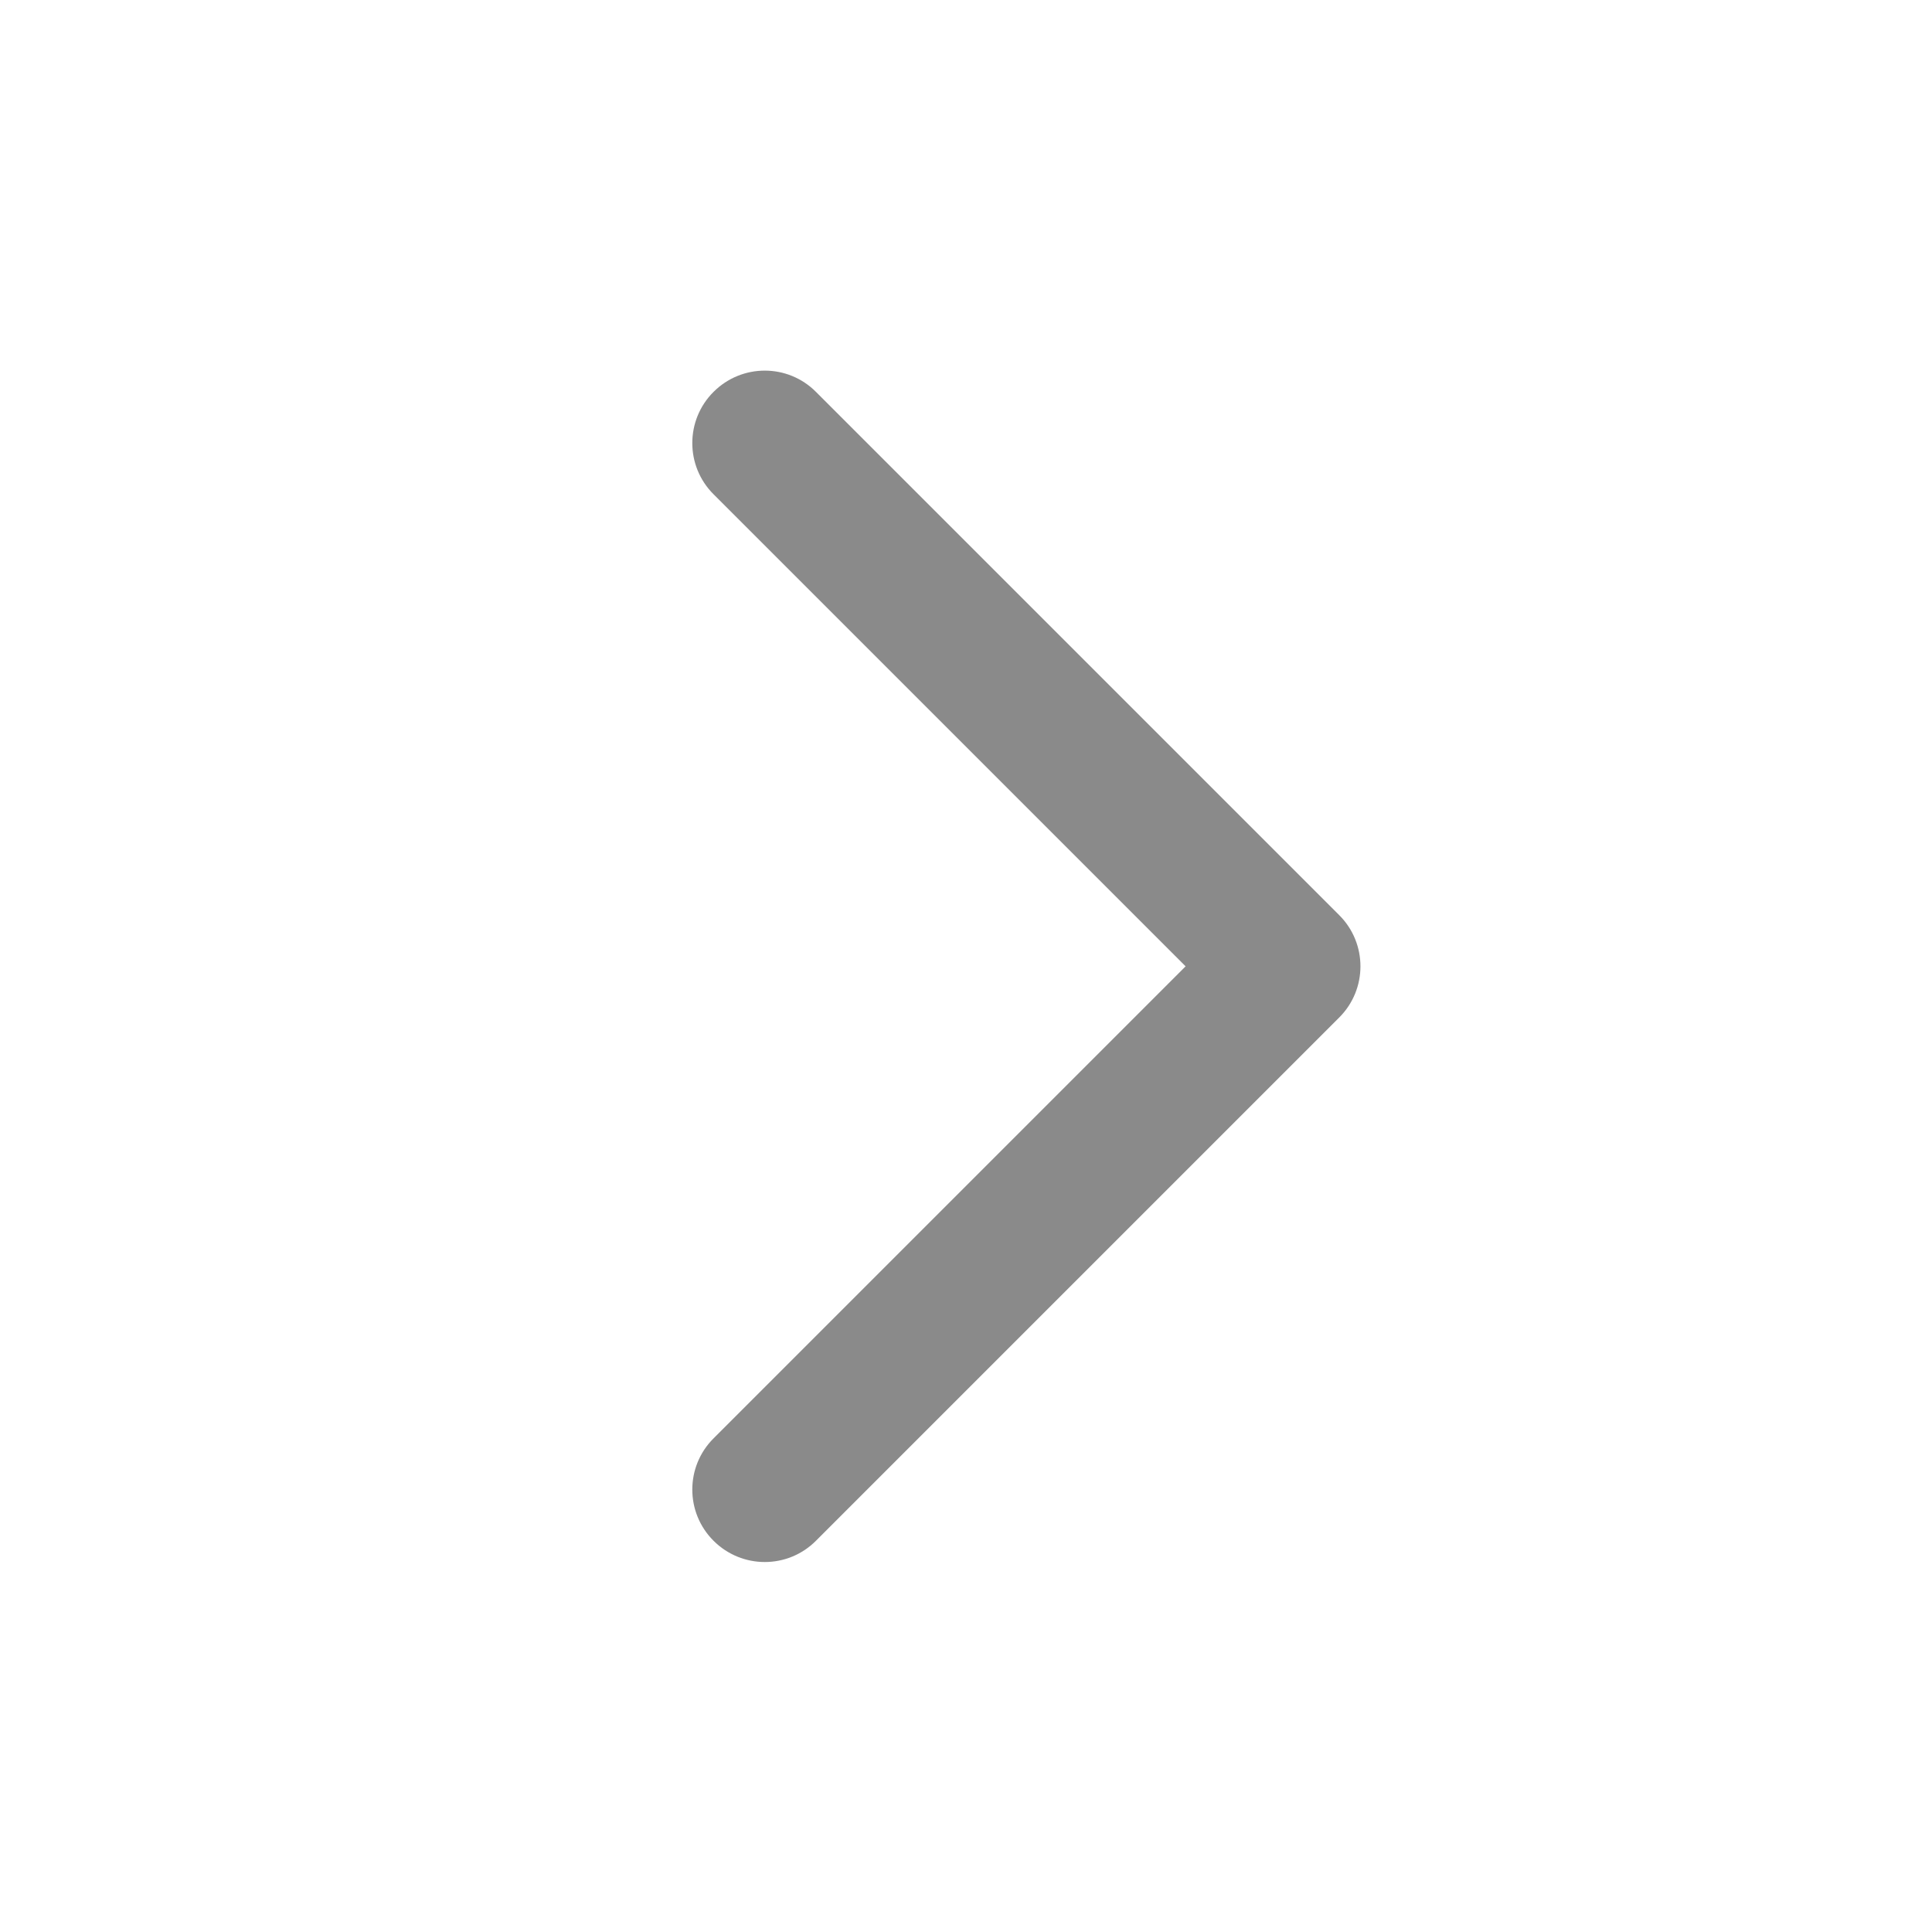
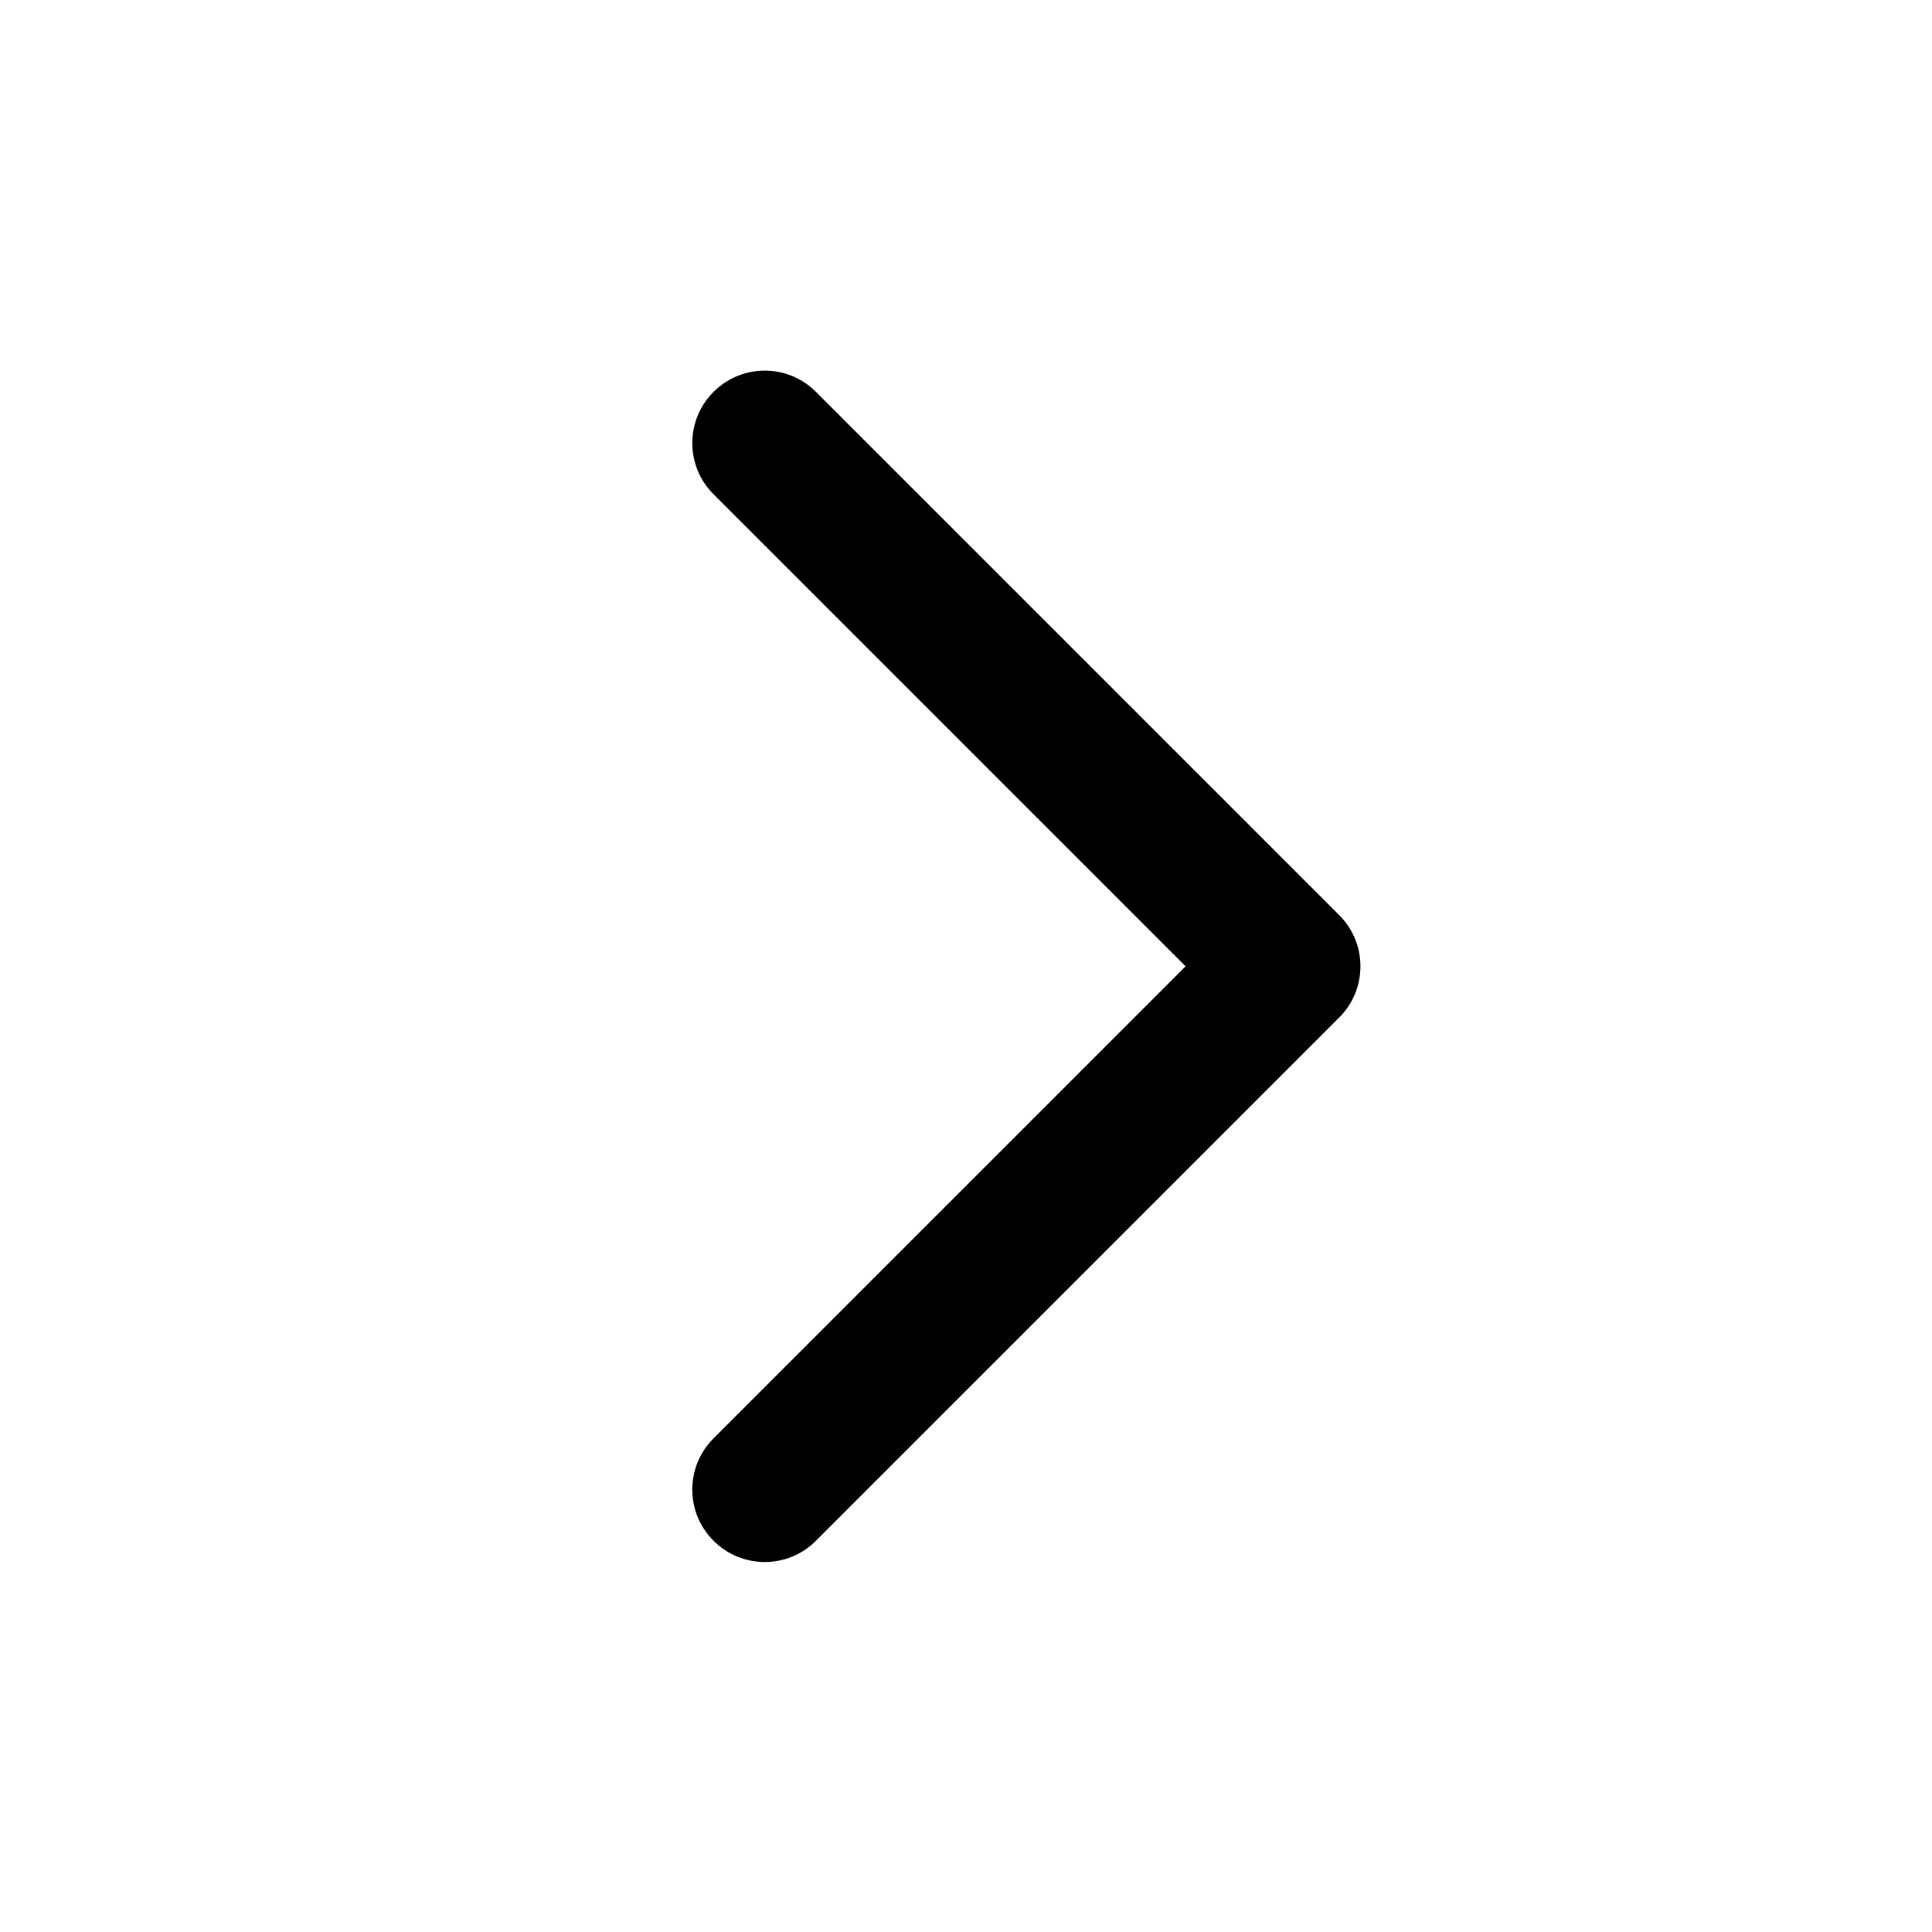
<svg xmlns="http://www.w3.org/2000/svg" width="18" height="18" viewBox="0 0 18 18" fill="none">
-   <path d="M6.648 3.651C6.384 3.914 6.384 4.342 6.648 4.605L11.046 9.003L6.648 13.401C6.384 13.664 6.384 14.092 6.648 14.355C6.912 14.619 7.339 14.619 7.602 14.355L12.477 9.48C12.741 9.217 12.741 8.789 12.477 8.526L7.602 3.651C7.339 3.387 6.912 3.387 6.648 3.651Z" fill="#8A8A8A" />
+   <path d="M6.648 3.651C6.384 3.914 6.384 4.342 6.648 4.605L11.046 9.003L6.648 13.401C6.384 13.664 6.384 14.092 6.648 14.355C6.912 14.619 7.339 14.619 7.602 14.355L12.477 9.48C12.741 9.217 12.741 8.789 12.477 8.526L7.602 3.651C7.339 3.387 6.912 3.387 6.648 3.651Z" fill="currentColor" />
</svg>
